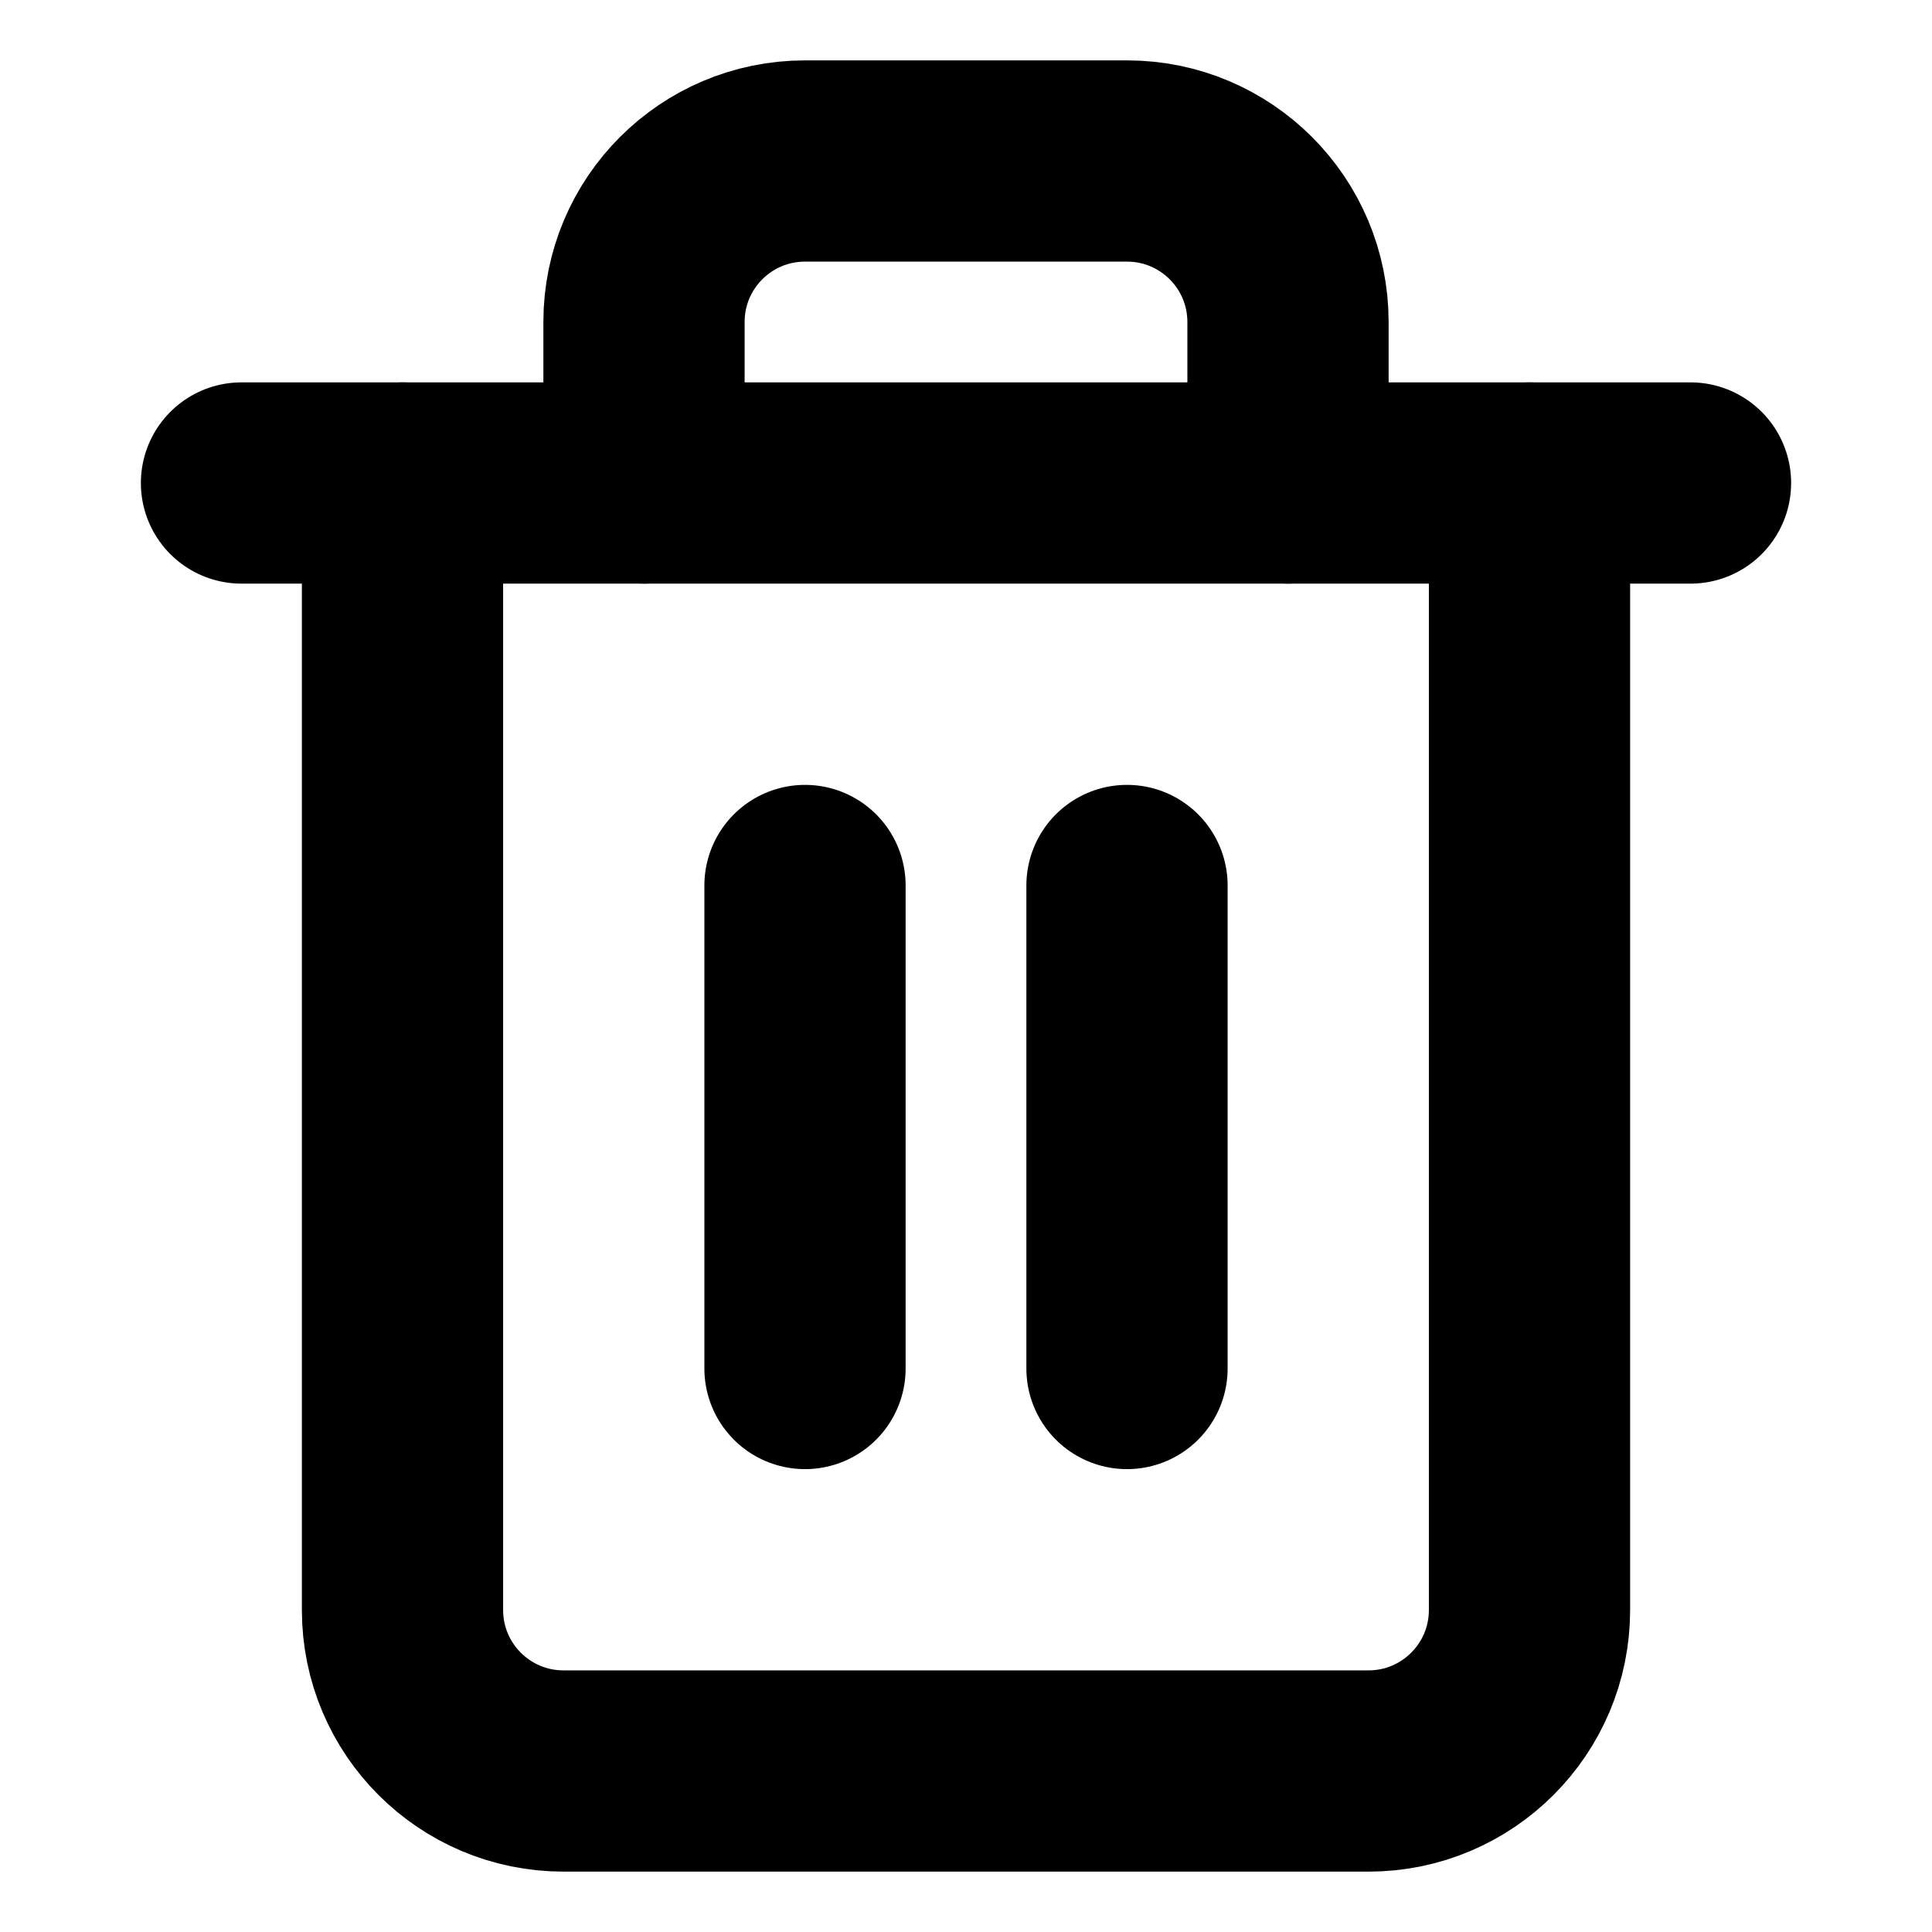
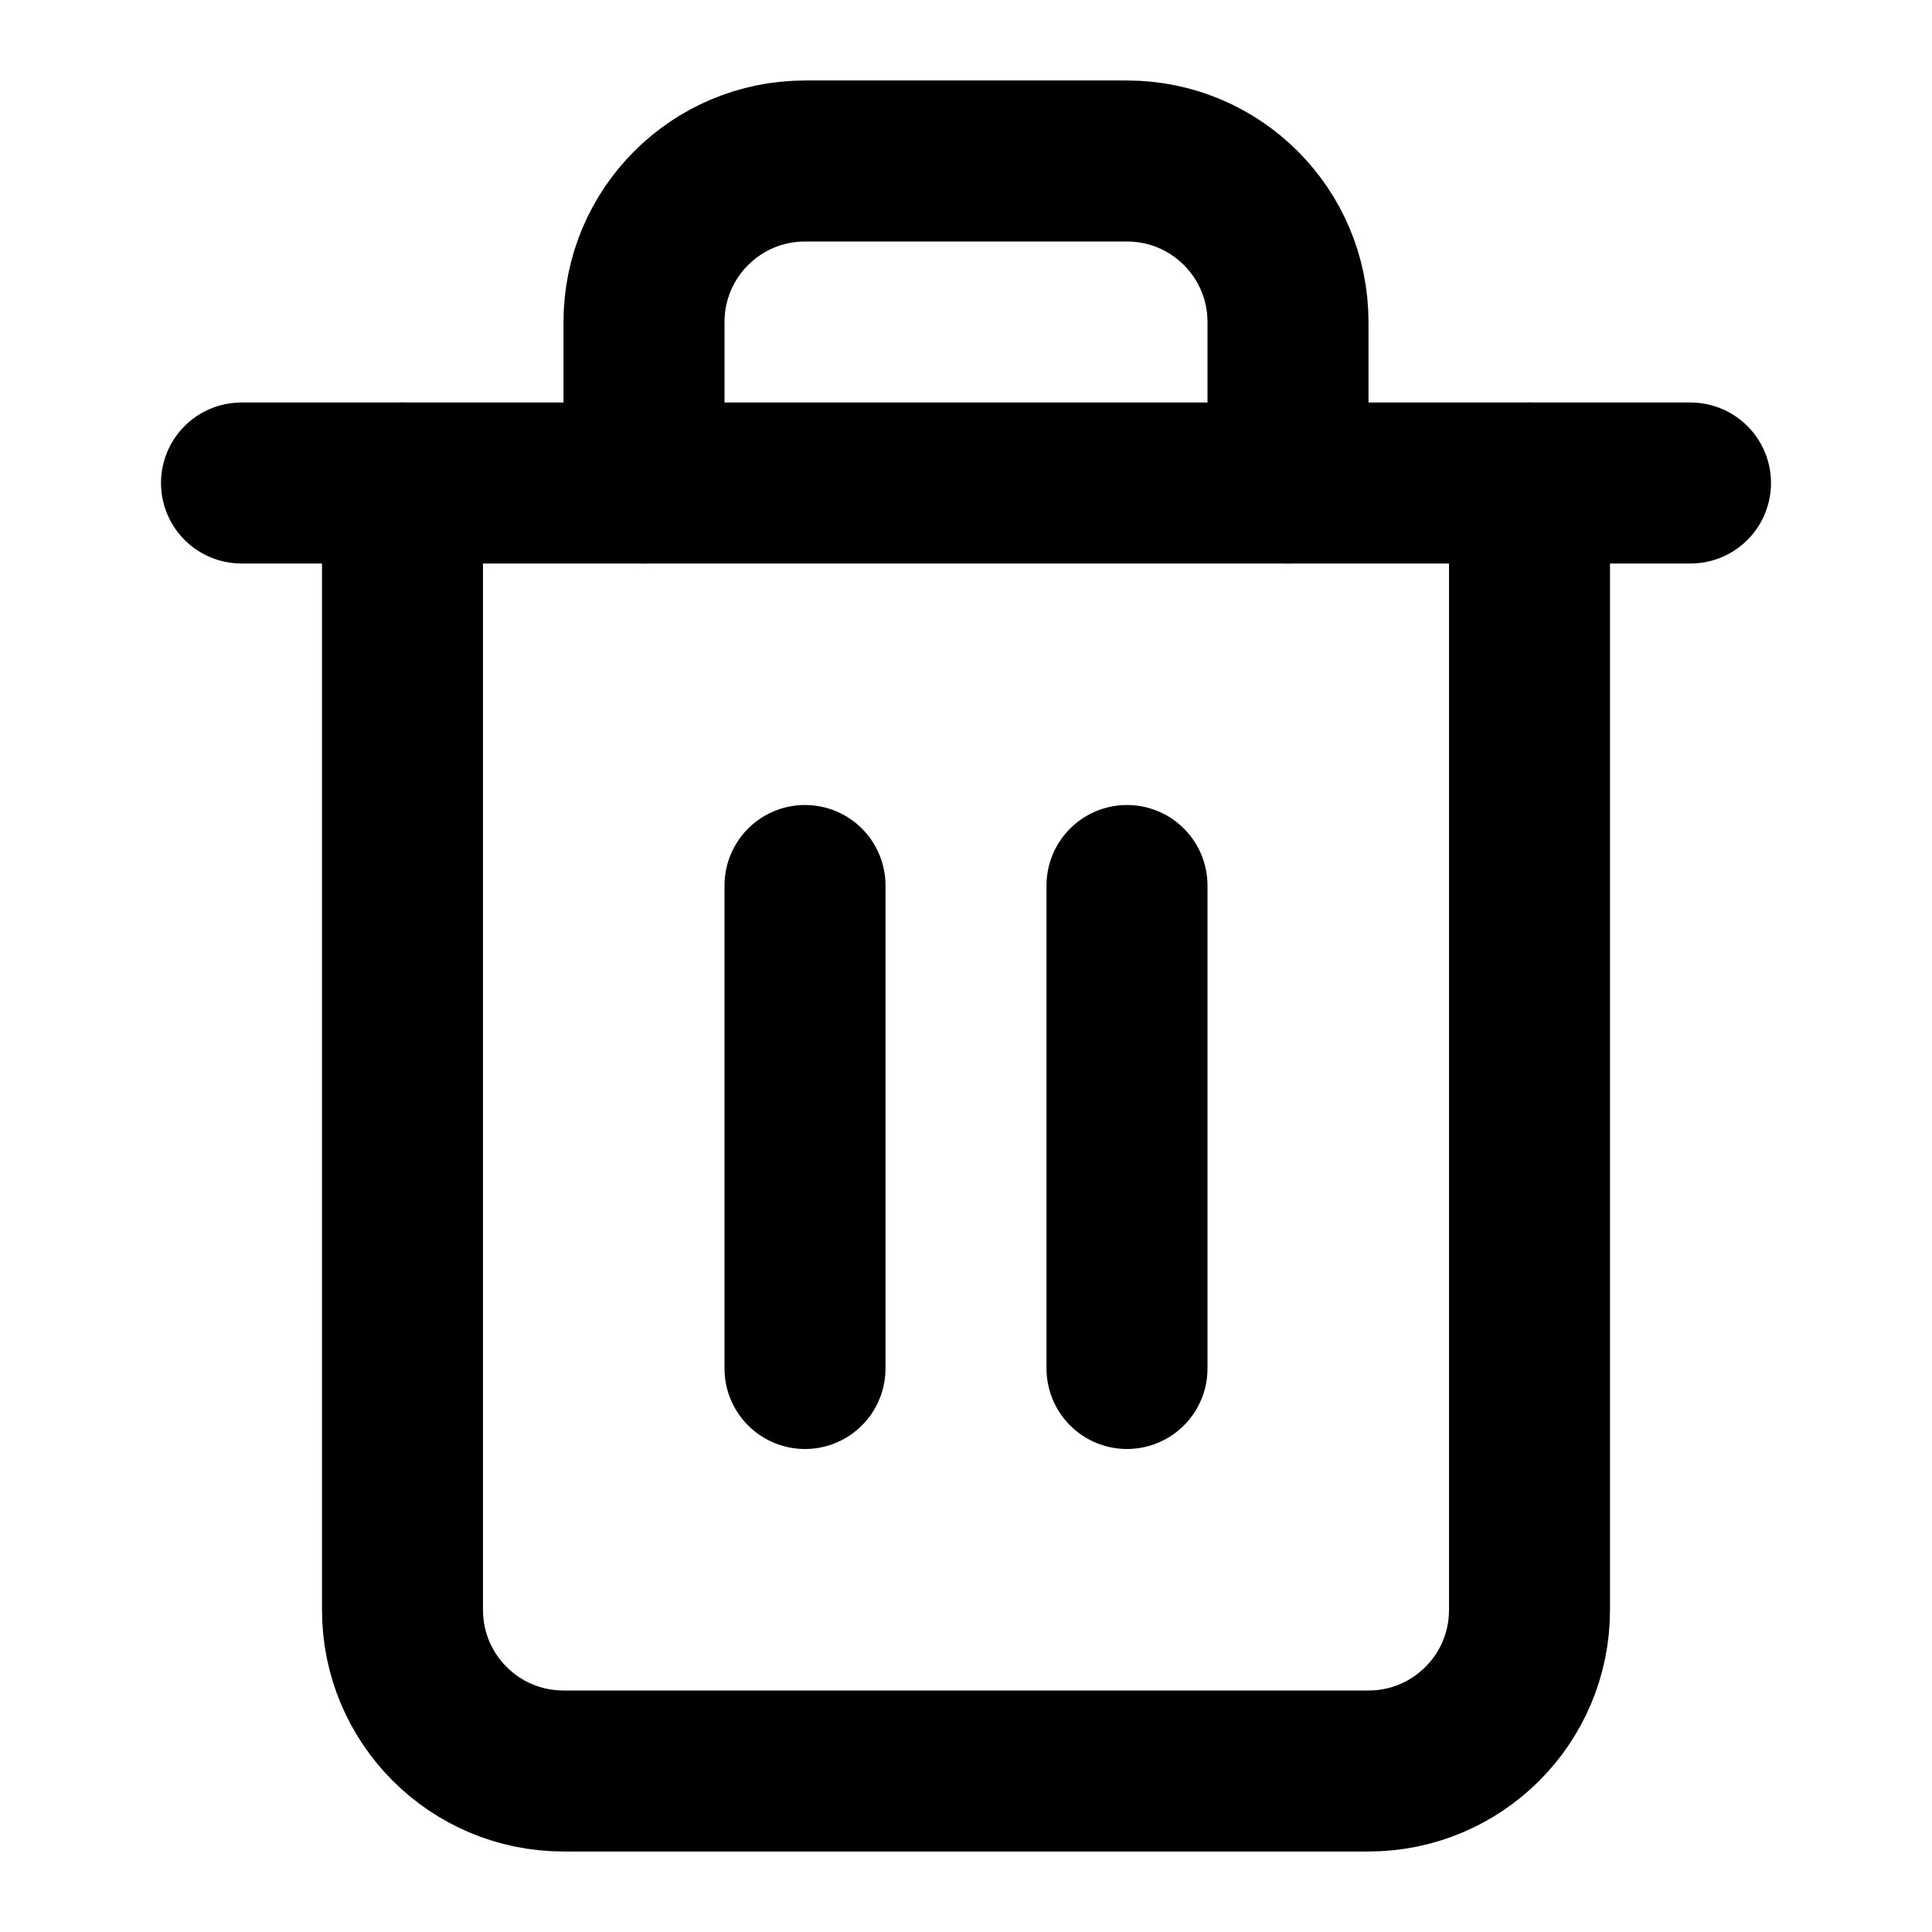
- <svg xmlns="http://www.w3.org/2000/svg" width="24" height="24" viewBox="0 0 24 24" fill="none" stroke="black" stroke-width="2.5" stroke-linecap="round" stroke-linejoin="round" class="lucide lucide-trash2-icon lucide-trash-2">
+ <svg xmlns="http://www.w3.org/2000/svg" width="24" height="24" viewBox="0 0 24 24" fill="none" stroke="black" stroke-width="2" stroke-linecap="round" stroke-linejoin="round" class="lucide lucide-trash2-icon lucide-trash-2">
  <path d="M10 11v6" />
  <path d="M14 11v6" />
  <path d="M19 6v14a2 2 0 0 1-2 2H7a2 2 0 0 1-2-2V6" />
  <path d="M3 6h18" />
  <path d="M8 6V4a2 2 0 0 1 2-2h4a2 2 0 0 1 2 2v2" />
</svg>
